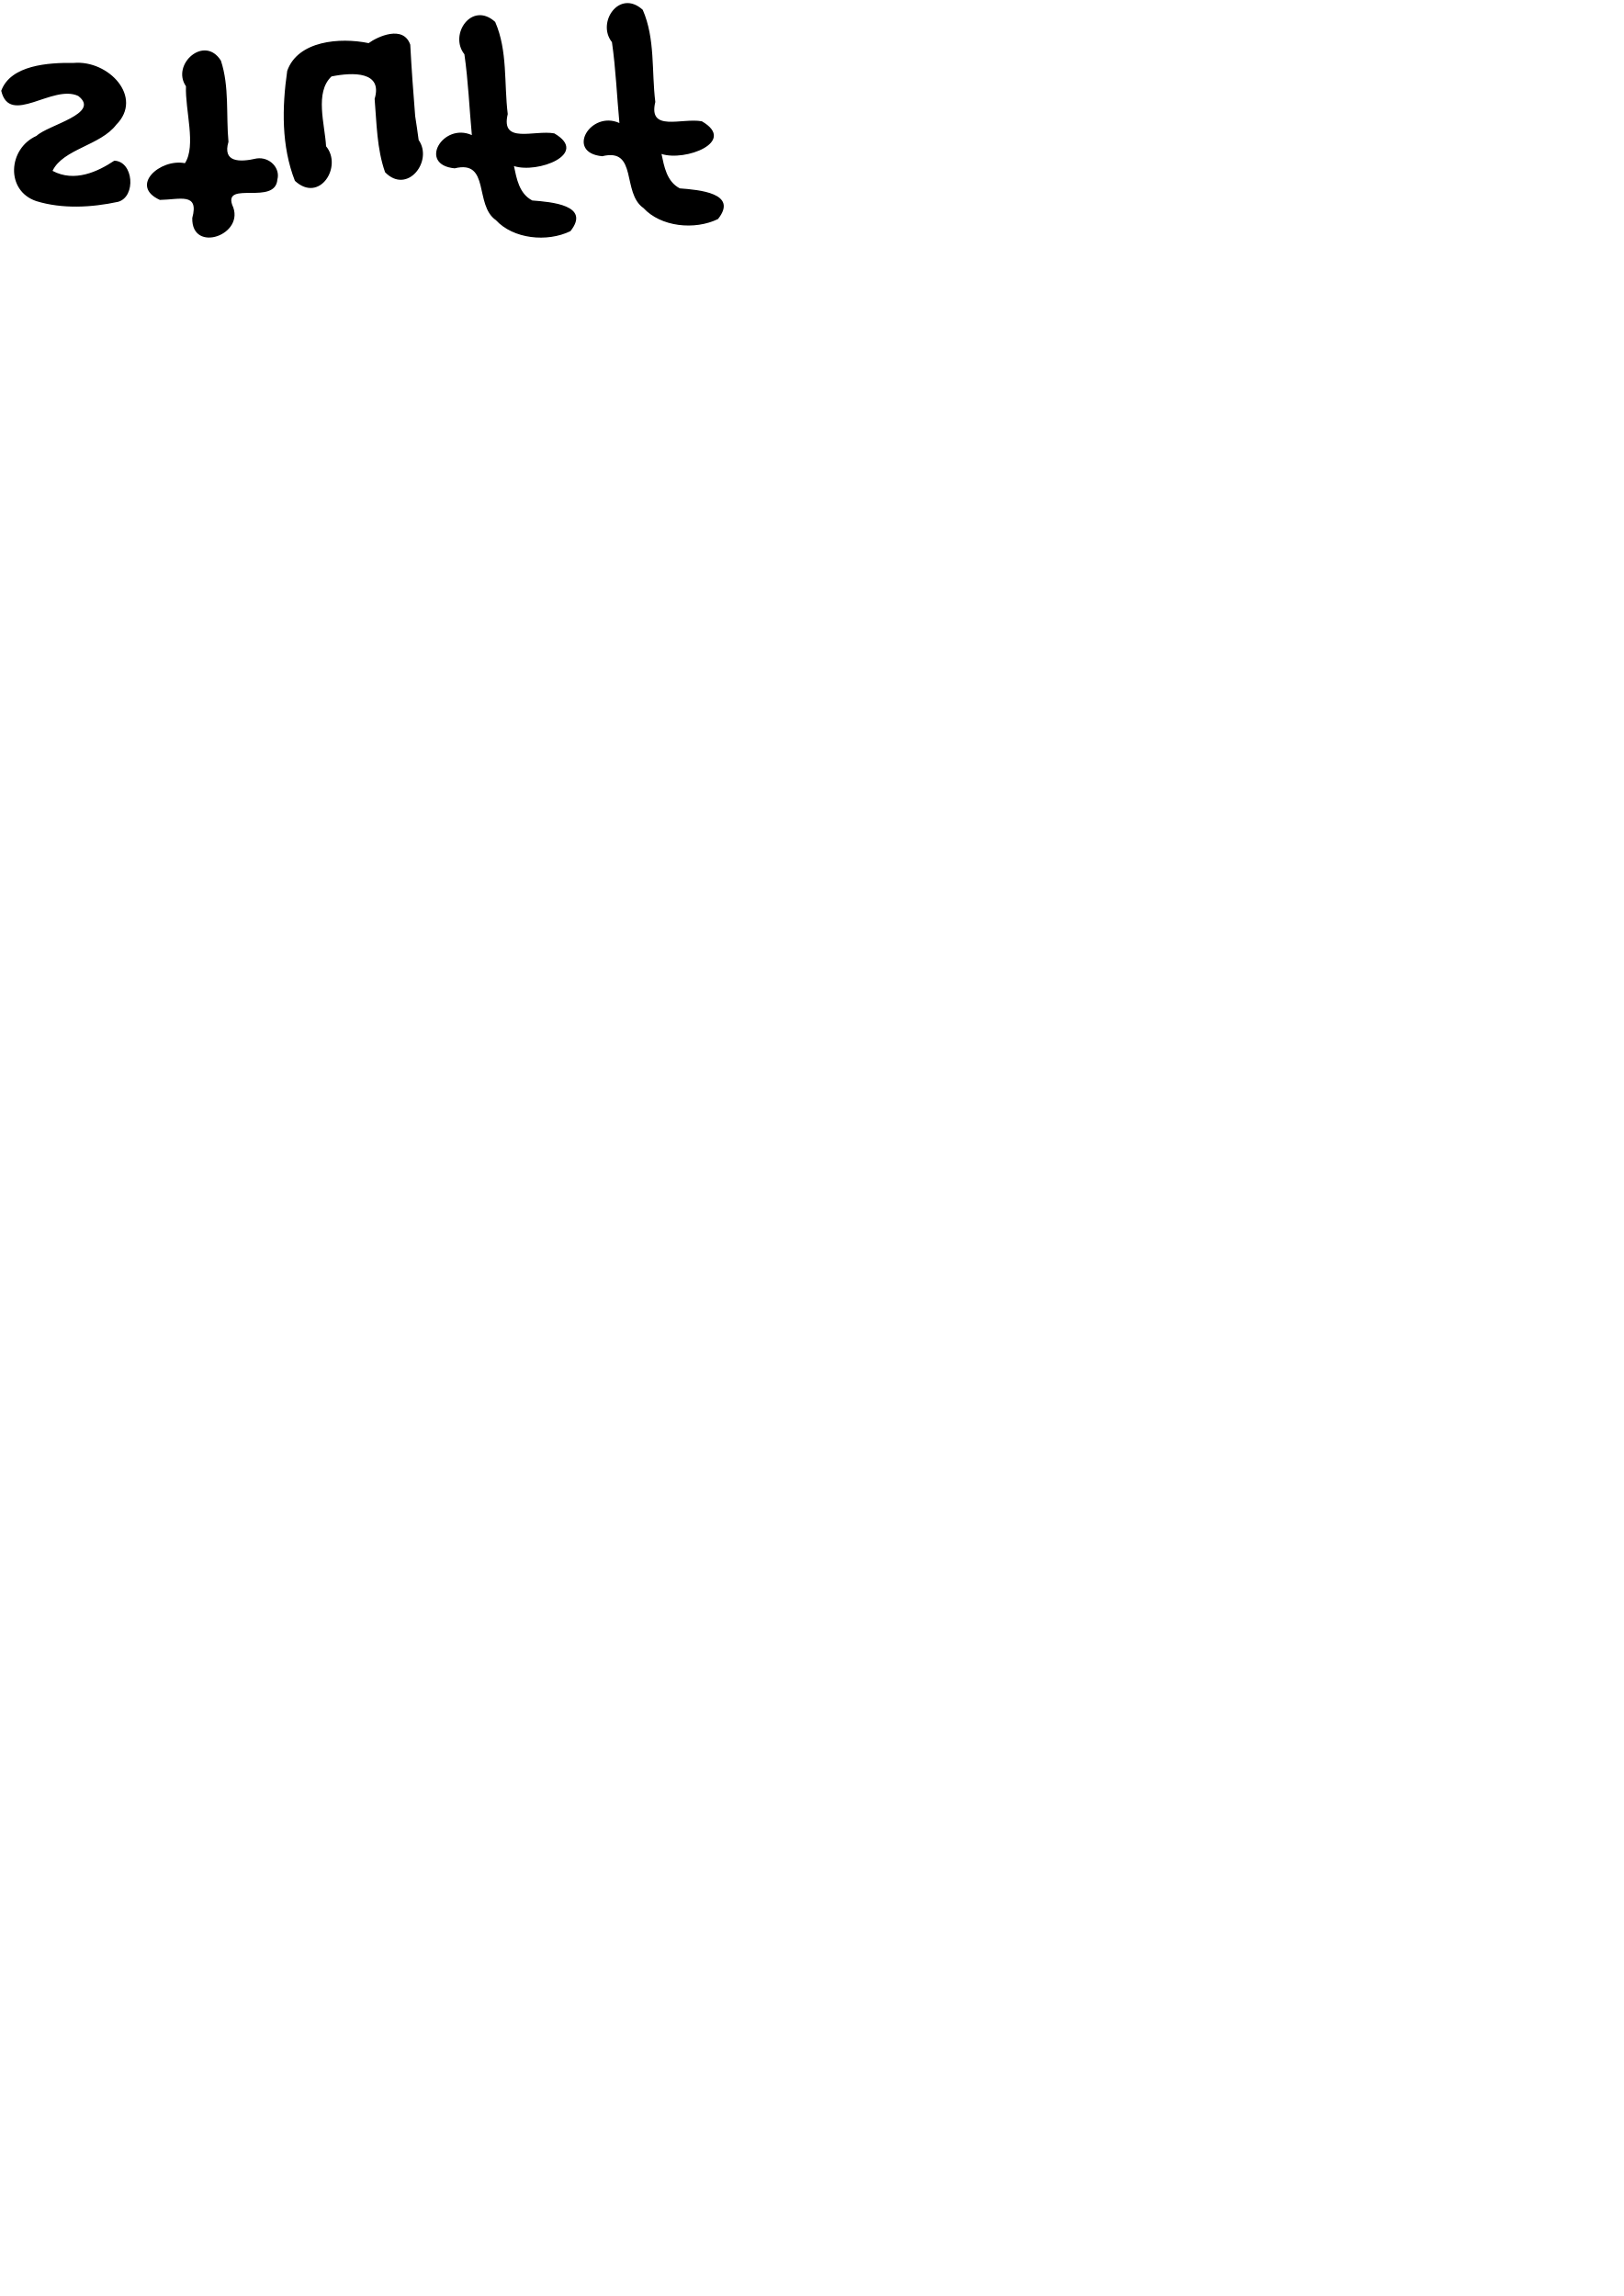
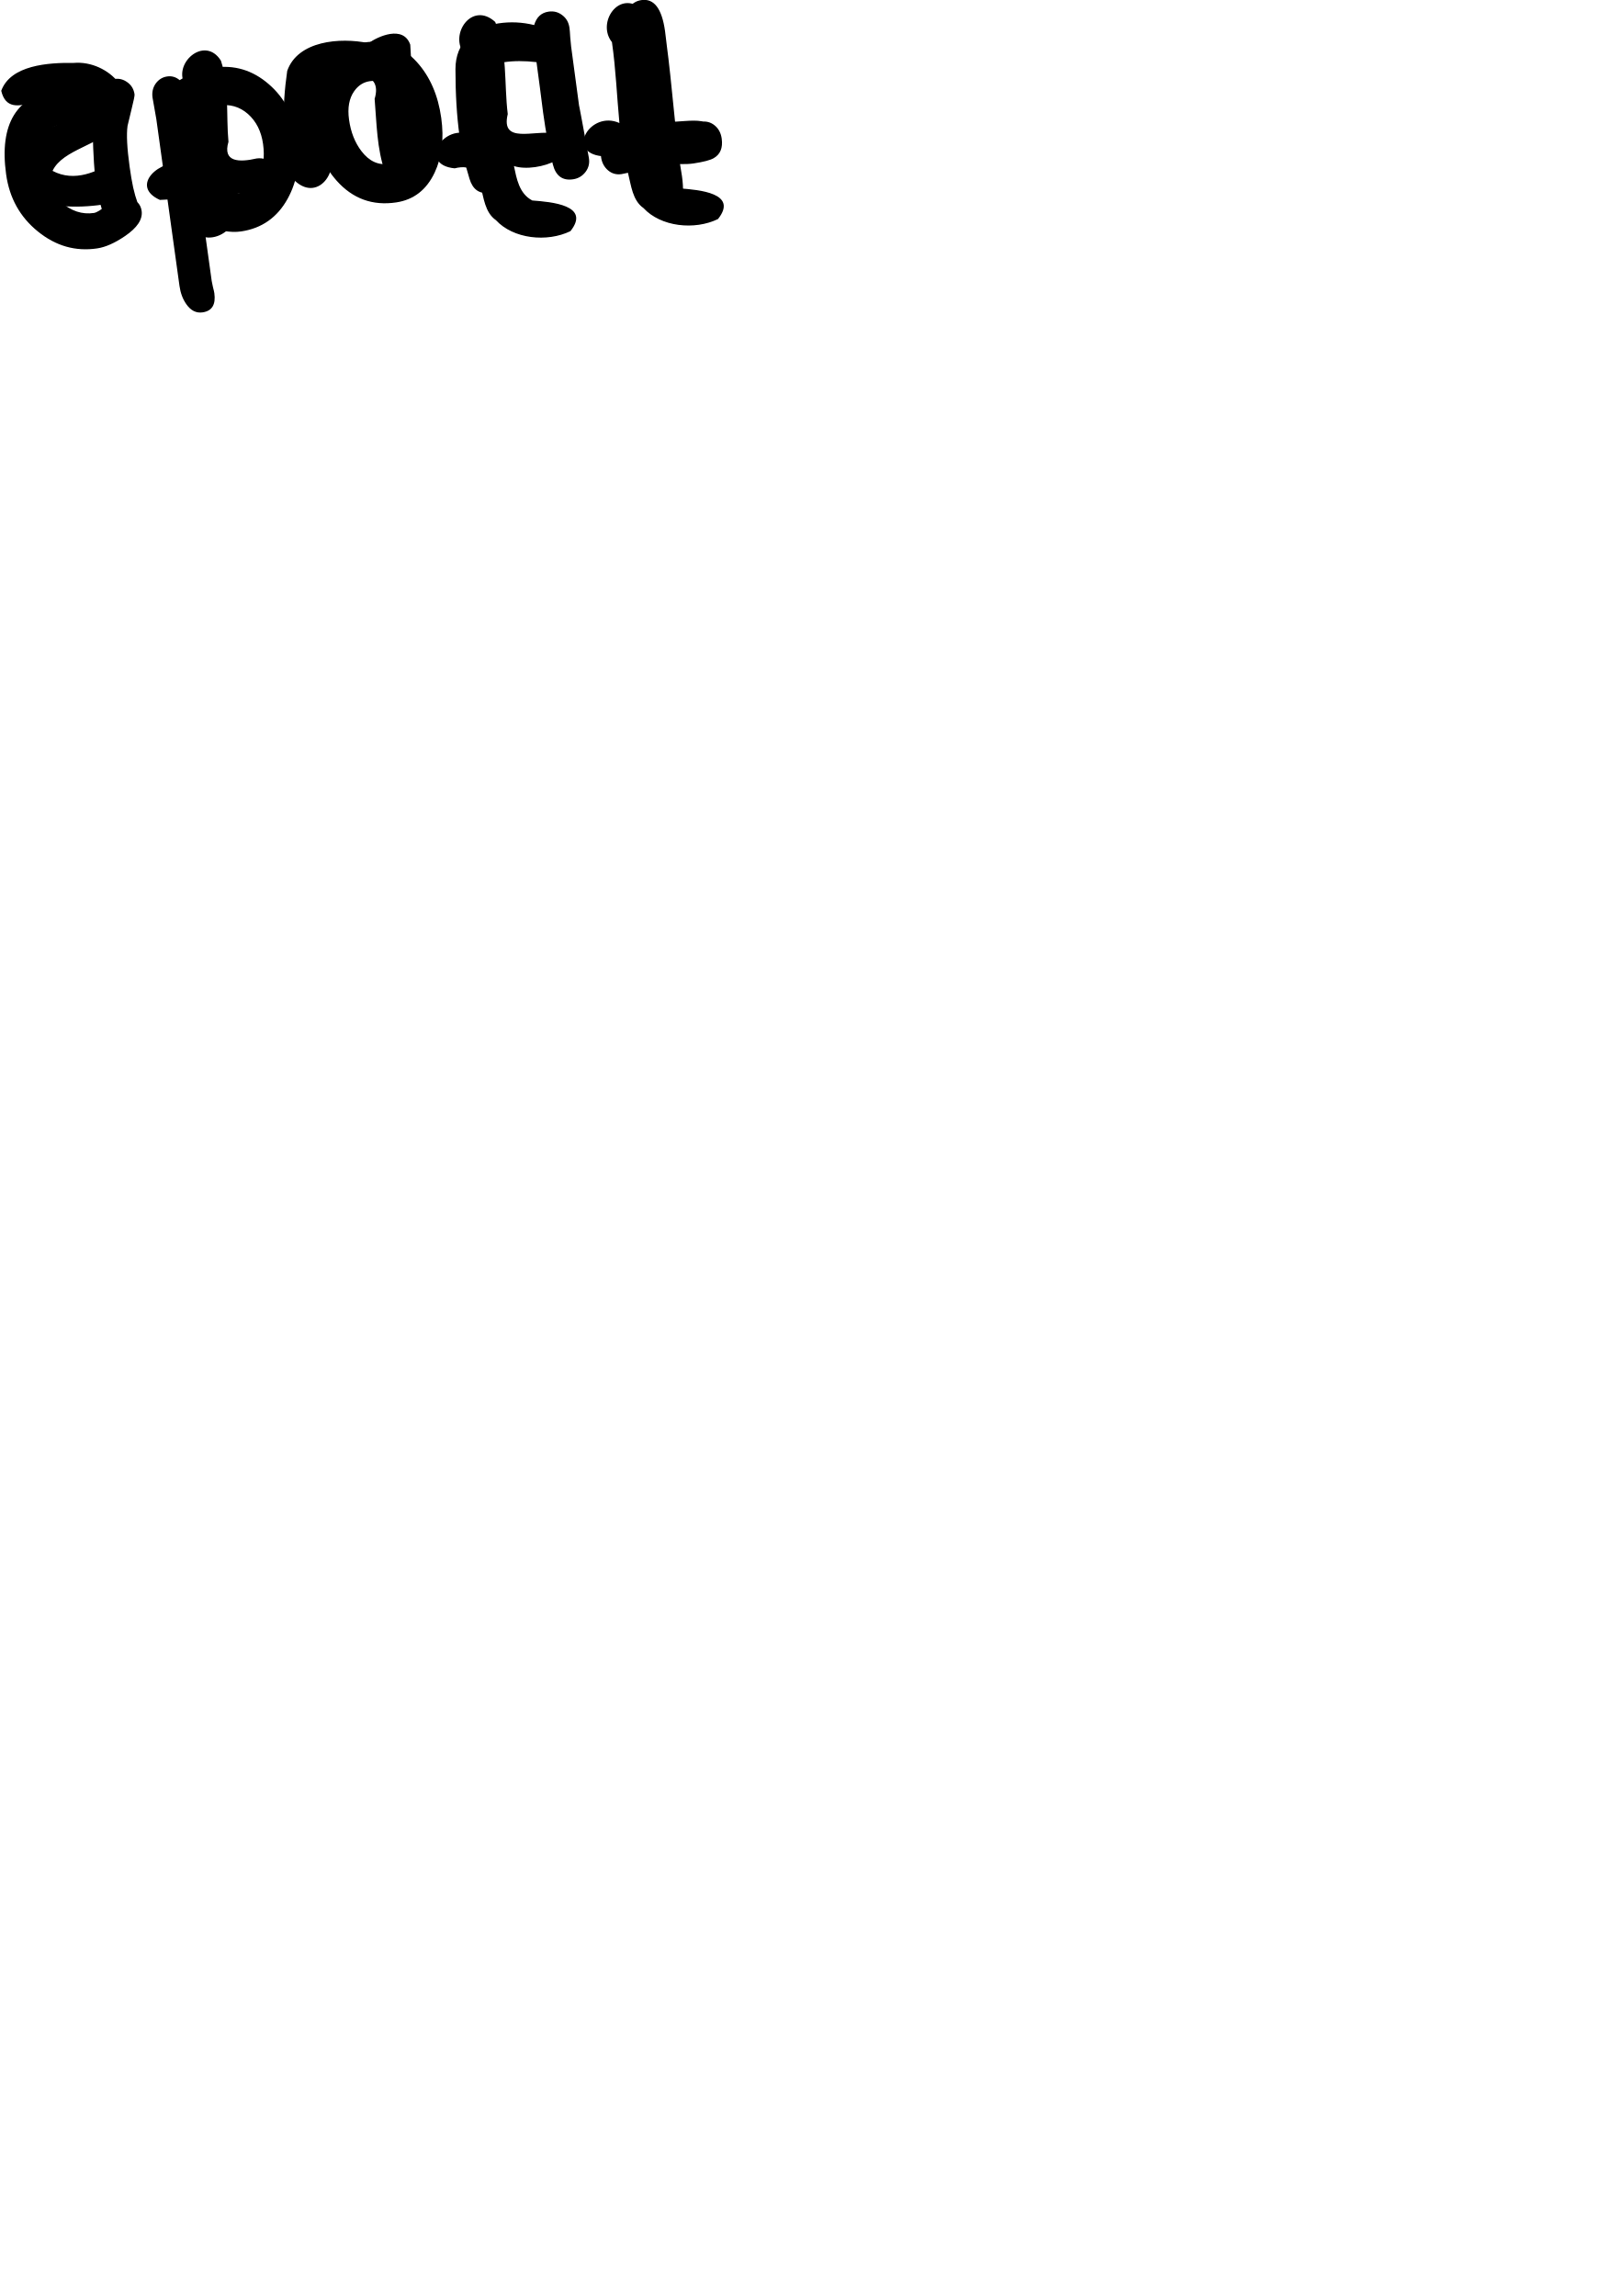
<svg xmlns="http://www.w3.org/2000/svg" width="744.094" height="1052.362" id="svg2" version="1.1">
  <defs id="defs4" />
  <g id="layer1">
    <flowRoot xml:space="preserve" id="flowRoot2985" style="fill:black;stroke:none;stroke-opacity:1;stroke-width:1px;stroke-linejoin:miter;stroke-linecap:butt;fill-opacity:1;font-family:Sans;font-style:normal;font-weight:normal;font-size:40px;line-height:125%;letter-spacing:0px;word-spacing:0px">
      <flowRegion id="flowRegion2987">
        <rect id="rect2989" width="89.286" height="85.714" x="167.857" y="65.219" />
      </flowRegion>
      <flowPara id="flowPara2991" />
    </flowRoot>
    <g transform="matrix(1.057953,0.07122609,-0.06600275,0.9407781,0,0)" style="font-size:125.984px;font-style:normal;font-variant:normal;font-weight:bold;font-stretch:normal;line-height:125%;letter-spacing:0px;word-spacing:0px;fill:#000000;fill-opacity:1;stroke:none;font-family:Comic Sans MS;-inkscape-font-specification:Comic Sans MS Bold" id="text2993">
      <path d="m 289.853,53.064 c 10.4,2.971 32.349,-8.352 16.412,-17.159 -8.729,-1.134 -22.928,7.196 -20.658,-7.854 -2.57,-14.73 -1.883,-30.63 -8.203,-44.269 -10.712,-9.528 -19.661,7.695 -12.299,16.684 2.474,12.873 3.754,25.985 5.666,38.97 -12.865,-5.375 -22.506,16.159 -6.419,16.665 15.172,-5.432 9.45,17.16 19.363,23.783 8.031,8.548 22.726,9.184 32.462,2.897 8.115,-13.268 -9.16,-13.537 -17.386,-13.627 -5.884,-2.89 -7.429,-10.178 -8.937,-16.089 z m -63.249,10.684 c 10.4,2.971 32.349,-8.352 16.412,-17.159 -8.729,-1.134 -22.928,7.196 -20.658,-7.854 -2.57,-14.73 -1.883,-30.63 -8.203,-44.269 -10.712,-9.528 -19.661,7.695 -12.299,16.684 2.474,12.873 3.754,25.985 5.666,38.97 -12.865,-5.375 -22.506,16.159 -6.419,16.665 15.172,-5.432 9.45,17.16 19.363,23.783 8.031,8.548 22.726,9.184 32.462,2.897 C 261.042,80.196 243.767,79.927 235.541,79.837 229.657,76.947 228.112,69.659 226.604,63.748 z M 182.507,42.751 c -1.557,-11.473 -3.013,-22.996 -4.283,-34.484 -3.622,-9.457 -14.326,-2.843 -17.994,0.615 -12.57,-1.958 -30.605,1.156 -34.259,16.11 -1.163,17.869 -0.281,36.635 6.644,53.075 11.363,10.261 20.21,-8.616 12.388,-17.78 -1.172,-10.609 -6.644,-25.718 0.236,-34.048 9.13,-2.786 22.022,-4.162 19.266,9.479 1.627,11.831 2.452,24.112 6.721,35.233 10.264,10.317 20.512,-7.022 13.503,-16.721 -0.748,-3.824 -1.387,-7.677 -2.224,-11.479 m -67.056,25.708 c -7.413,2.537 -14.66,2.938 -12.66,-7.153 C 100.89,48.323 101.566,34.538 97.075,22.202 89.193,10.002 75.638,25.709 82.786,35.76 c 0.32,11.644 6.301,28.498 1.879,37.337 -10.866,-1.568 -23.434,12.85 -9.695,18.624 8.583,-0.79 16.758,-5.076 14.517,7.716 0.707,17.518 23.884,6.307 16.809,-7.701 -4.297,-11.409 18.599,-1.019 18.724,-13.751 0.99,-5.645 -4.034,-10.831 -9.568,-9.526 z m -61.308,5.731 c -6.804,5.876 -16.495,11.922 -26.32,6.946 C 31.669,70.162 47.738,67.275 53.906,56.67 64.872,42.445 48.68,25.48 33.681,28.104 22.731,28.741 6.542,31.198 3.279,43.984 7.998,61.008 25.244,38.94 36.634,43.983 47.069,51.747 24.527,58.958 19.836,64.705 7.945,71.783 8.04,92.29 21.728,96.336 33.156,99.374 45.794,97.649 57.065,93.993 64.698,90.874 62.467,73.849 54.143,74.19 z" id="path3006" />
+       <g transform="matrix(0.8335784,-0.3451415,0.3581124,1.051371,-8.170973,48.4003)" style="font-size:131.924px;font-weight:normal;line-height:125%;fill:#000000;font-family:Sans" id="text2988">
+         <path id="path3001" style="font-variant:normal;font-weight:bold;font-stretch:normal;font-family:Comic Sans MS;-inkscape-font-specification:Comic Sans MS Bold" d="m 334.552,98.185 c -0.892,-0.109 -1.958,-0.217 -3.198,-0.325 -1.205,-0.06 -2.253,-0.145 -3.145,-0.254 -1.742,-0.212 -3.729,-0.628 -5.963,-1.246 3.829,-17.019 6.213,-28.155 7.154,-33.407 0.099,-0.551 0.306,-1.586 0.621,-3.105 0.308,-1.477 0.545,-2.682 0.712,-3.614 1.744,-9.742 -0.464,-14.989 -6.624,-15.74 -2.337,-0.285 -4.484,0.189 -6.441,1.422 -2.142,1.297 -3.418,3.089 -3.828,5.376 -0.273,1.525 -0.619,3.82 -1.037,6.885 -0.419,3.065 -0.764,5.36 -1.037,6.885 -0.918,5.125 -3.264,16.049 -7.04,32.772 -2.657,-0.194 -6.711,-0.342 -12.162,-0.444 -5.417,-0.054 -8.565,2.375 -9.445,7.289 -0.425,2.372 0.022,4.482 1.341,6.331 1.319,1.849 3.252,2.928 5.801,3.239 1.572,0.192 5.229,0.378 10.97,0.558 -0.285,1.35 -0.793,3.582 -1.524,6.696 -0.655,2.69 -1.116,4.776 -1.381,6.259 -0.425,2.372 0.093,4.448 1.555,6.227 1.461,1.779 3.424,2.819 5.888,3.12 6.288,0.766 10.376,-4.124 12.264,-14.671 l 0.805,-5.225 c 2.566,0.702 4.677,1.154 6.334,1.356 4.886,0.596 8.277,0.684 10.176,0.267 3.611,-0.772 5.773,-3.148 6.486,-7.13 0.432,-2.414 -0.036,-4.527 -1.405,-6.339 -1.369,-1.812 -3.328,-2.873 -5.877,-3.183 M 280.164,76.817 c 0.508,-2.838 1.295,-7.113 2.362,-12.826 1.066,-5.713 1.854,-9.989 2.362,-12.826 0.159,-0.89 0.462,-2.216 0.908,-3.979 0.481,-1.716 0.801,-3.019 0.96,-3.908 0.425,-2.372 -0.097,-4.427 -1.566,-6.164 -1.419,-1.774 -3.381,-2.814 -5.888,-3.12 -3.526,-0.43 -6.381,0.845 -8.564,3.825 -5.082,-2.654 -10.532,-4.335 -16.353,-5.045 -6.033,-0.735 -11.337,-0.084 -15.913,1.955 -5.154,2.358 -8.678,6.278 -10.571,11.761 -3.553,10.387 -6.076,19.753 -7.57,28.098 -0.986,5.506 -1.475,11.874 -1.467,19.103 -0.007,4.89 2.432,7.633 7.317,8.228 2.464,0.3 4.707,-0.227 6.73,-1.582 2.015,-1.313 3.235,-3.155 3.659,-5.527 0.334,-1.864 0.538,-4.825 0.614,-8.885 0.118,-4.054 0.363,-7.119 0.735,-9.194 1.069,-5.972 2.197,-11.18 3.383,-15.623 1.221,-4.396 2.497,-8.006 3.827,-10.83 1.145,-0.336 2.23,-0.572 3.252,-0.707 1.065,-0.13 2.065,-0.138 3,-0.024 4.716,0.575 9.777,1.884 15.185,3.929 -0.584,3.261 -1.269,6.965 -2.055,11.111 -0.972,4.945 -1.652,8.498 -2.039,10.659 -1.555,8.683 -2.494,16.23 -2.816,22.639 -0.265,5.118 2.172,7.991 7.313,8.617 2.506,0.306 4.792,-0.217 6.857,-1.566 2.065,-1.35 3.246,-3.218 3.543,-5.606 2.082,-16.237 3.013,-23.741 2.794,-22.512 M 189.273,24.381 c -7.86,-0.958 -15.096,0.908 -21.709,5.599 -7.257,5.131 -11.914,12.593 -13.971,22.383 -1.973,9.325 -0.897,17.982 3.229,25.973 4.91,9.428 13.122,14.844 24.635,16.248 8.497,1.036 15.858,-1.529 22.085,-7.695 5.595,-5.551 9.201,-12.837 10.816,-21.859 1.759,-9.827 0.627,-18.535 -3.397,-26.124 -4.517,-8.471 -11.747,-13.313 -21.688,-14.525 m -5.641,53.328 c -5.233,-0.595 -8.929,-3.469 -11.089,-8.623 -1.829,-4.335 -2.261,-9.192 -1.298,-14.571 0.91,-5.083 3.052,-8.804 6.427,-11.162 2.681,-1.881 5.551,-2.634 8.61,-2.261 3.696,0.451 6.68,2.091 8.951,4.922 2.578,3.301 3.526,7.463 2.843,12.487 -1.89,13.706 -6.705,20.109 -14.444,19.209 M 115.604,16.504 c -5.948,-0.725 -11.784,-0.376 -17.508,1.047 -1.291,-1.759 -3.063,-2.776 -5.314,-3.05 -2.294,-0.28 -4.406,0.242 -6.336,1.565 -1.887,1.328 -3.036,3.136 -3.445,5.423 -0.182,1.017 -0.395,2.57 -0.639,4.661 -0.252,2.133 -0.469,3.708 -0.651,4.725 L 68.821,102.861 c -0.546,3.05 -0.352,5.843 0.583,8.381 1.161,3.214 3.313,5.013 6.457,5.397 4.546,0.554 7.259,-1.626 8.138,-6.539 0.099,-0.551 0.173,-1.451 0.223,-2.7 0.085,-1.202 0.177,-2.078 0.275,-2.628 l 4.357,-24.334 c 2.833,2.12 5.618,3.779 8.355,4.979 2.73,1.242 5.433,2.026 8.109,2.352 9.984,1.217 18.704,-1.42 26.161,-7.913 6.949,-6.078 11.288,-13.946 13.017,-23.603 1.759,-9.827 -0.085,-18.557 -5.534,-26.189 -5.546,-7.818 -13.332,-12.338 -23.358,-13.56 m -7.373,55 c -2.209,-0.269 -4.644,-1.215 -7.306,-2.838 -2.661,-1.623 -5.57,-3.925 -8.726,-6.907 0.678,-4.029 2.29,-13.03 4.835,-27.003 6.268,-1.79 11.483,-2.431 15.647,-1.923 5.395,0.658 9.513,2.999 12.352,7.024 2.831,4.067 3.754,8.854 2.768,14.361 -0.986,5.506 -3.224,9.886 -6.715,13.14 -3.641,3.365 -7.926,4.747 -12.854,4.146 M 67.956,9.137 C 66.001,8.899 62.521,10.638 57.514,14.356 53.939,12.016 50.748,10.199 47.941,8.904 45.142,7.567 42.701,6.772 40.62,6.518 30.381,5.27 22.202,7.065 16.083,11.902 10.007,16.745 5.994,24.609 4.045,35.495 2.217,45.703 4.436,54.89 10.701,63.055 c 6.258,8.207 14.654,12.953 25.19,14.238 4.036,0.492 8.914,-0.082 14.634,-1.722 6.908,-1.971 10.688,-4.778 11.34,-8.421 0.273,-1.525 0.023,-2.919 -0.749,-4.181 -0.122,-1.746 -0.078,-3.927 0.129,-6.541 0.243,-2.567 0.671,-5.567 1.285,-8.997 1.448,-8.09 3.065,-13.844 4.849,-17.263 0.196,-0.366 1.567,-2.449 4.114,-6.25 2.309,-3.441 3.509,-5.415 3.6,-5.924 C 75.497,15.748 74.96,13.778 73.484,12.083 72.05,10.393 70.207,9.411 67.956,9.137 M 44.348,50.796 c -0.243,1.355 -0.435,2.912 -0.576,4.669 -0.106,1.805 -0.161,3.811 -0.166,6.018 -0.926,0.32 -1.743,0.523 -2.453,0.61 -0.675,0.134 -1.246,0.173 -1.714,0.116 -5.778,-0.704 -10.428,-3.587 -13.949,-8.647 -3.529,-5.018 -4.763,-10.492 -3.701,-16.422 1.016,-5.676 2.802,-9.83 5.357,-12.461 2.547,-2.589 5.86,-3.635 9.939,-3.138 2.634,0.321 5.043,1.048 7.228,2.18 2.22,1.18 4.219,2.743 5.997,4.691 -3.08,9.926 -5.067,17.388 -5.962,22.386" />
+       </g>
    </g>
  </g>
</svg>
